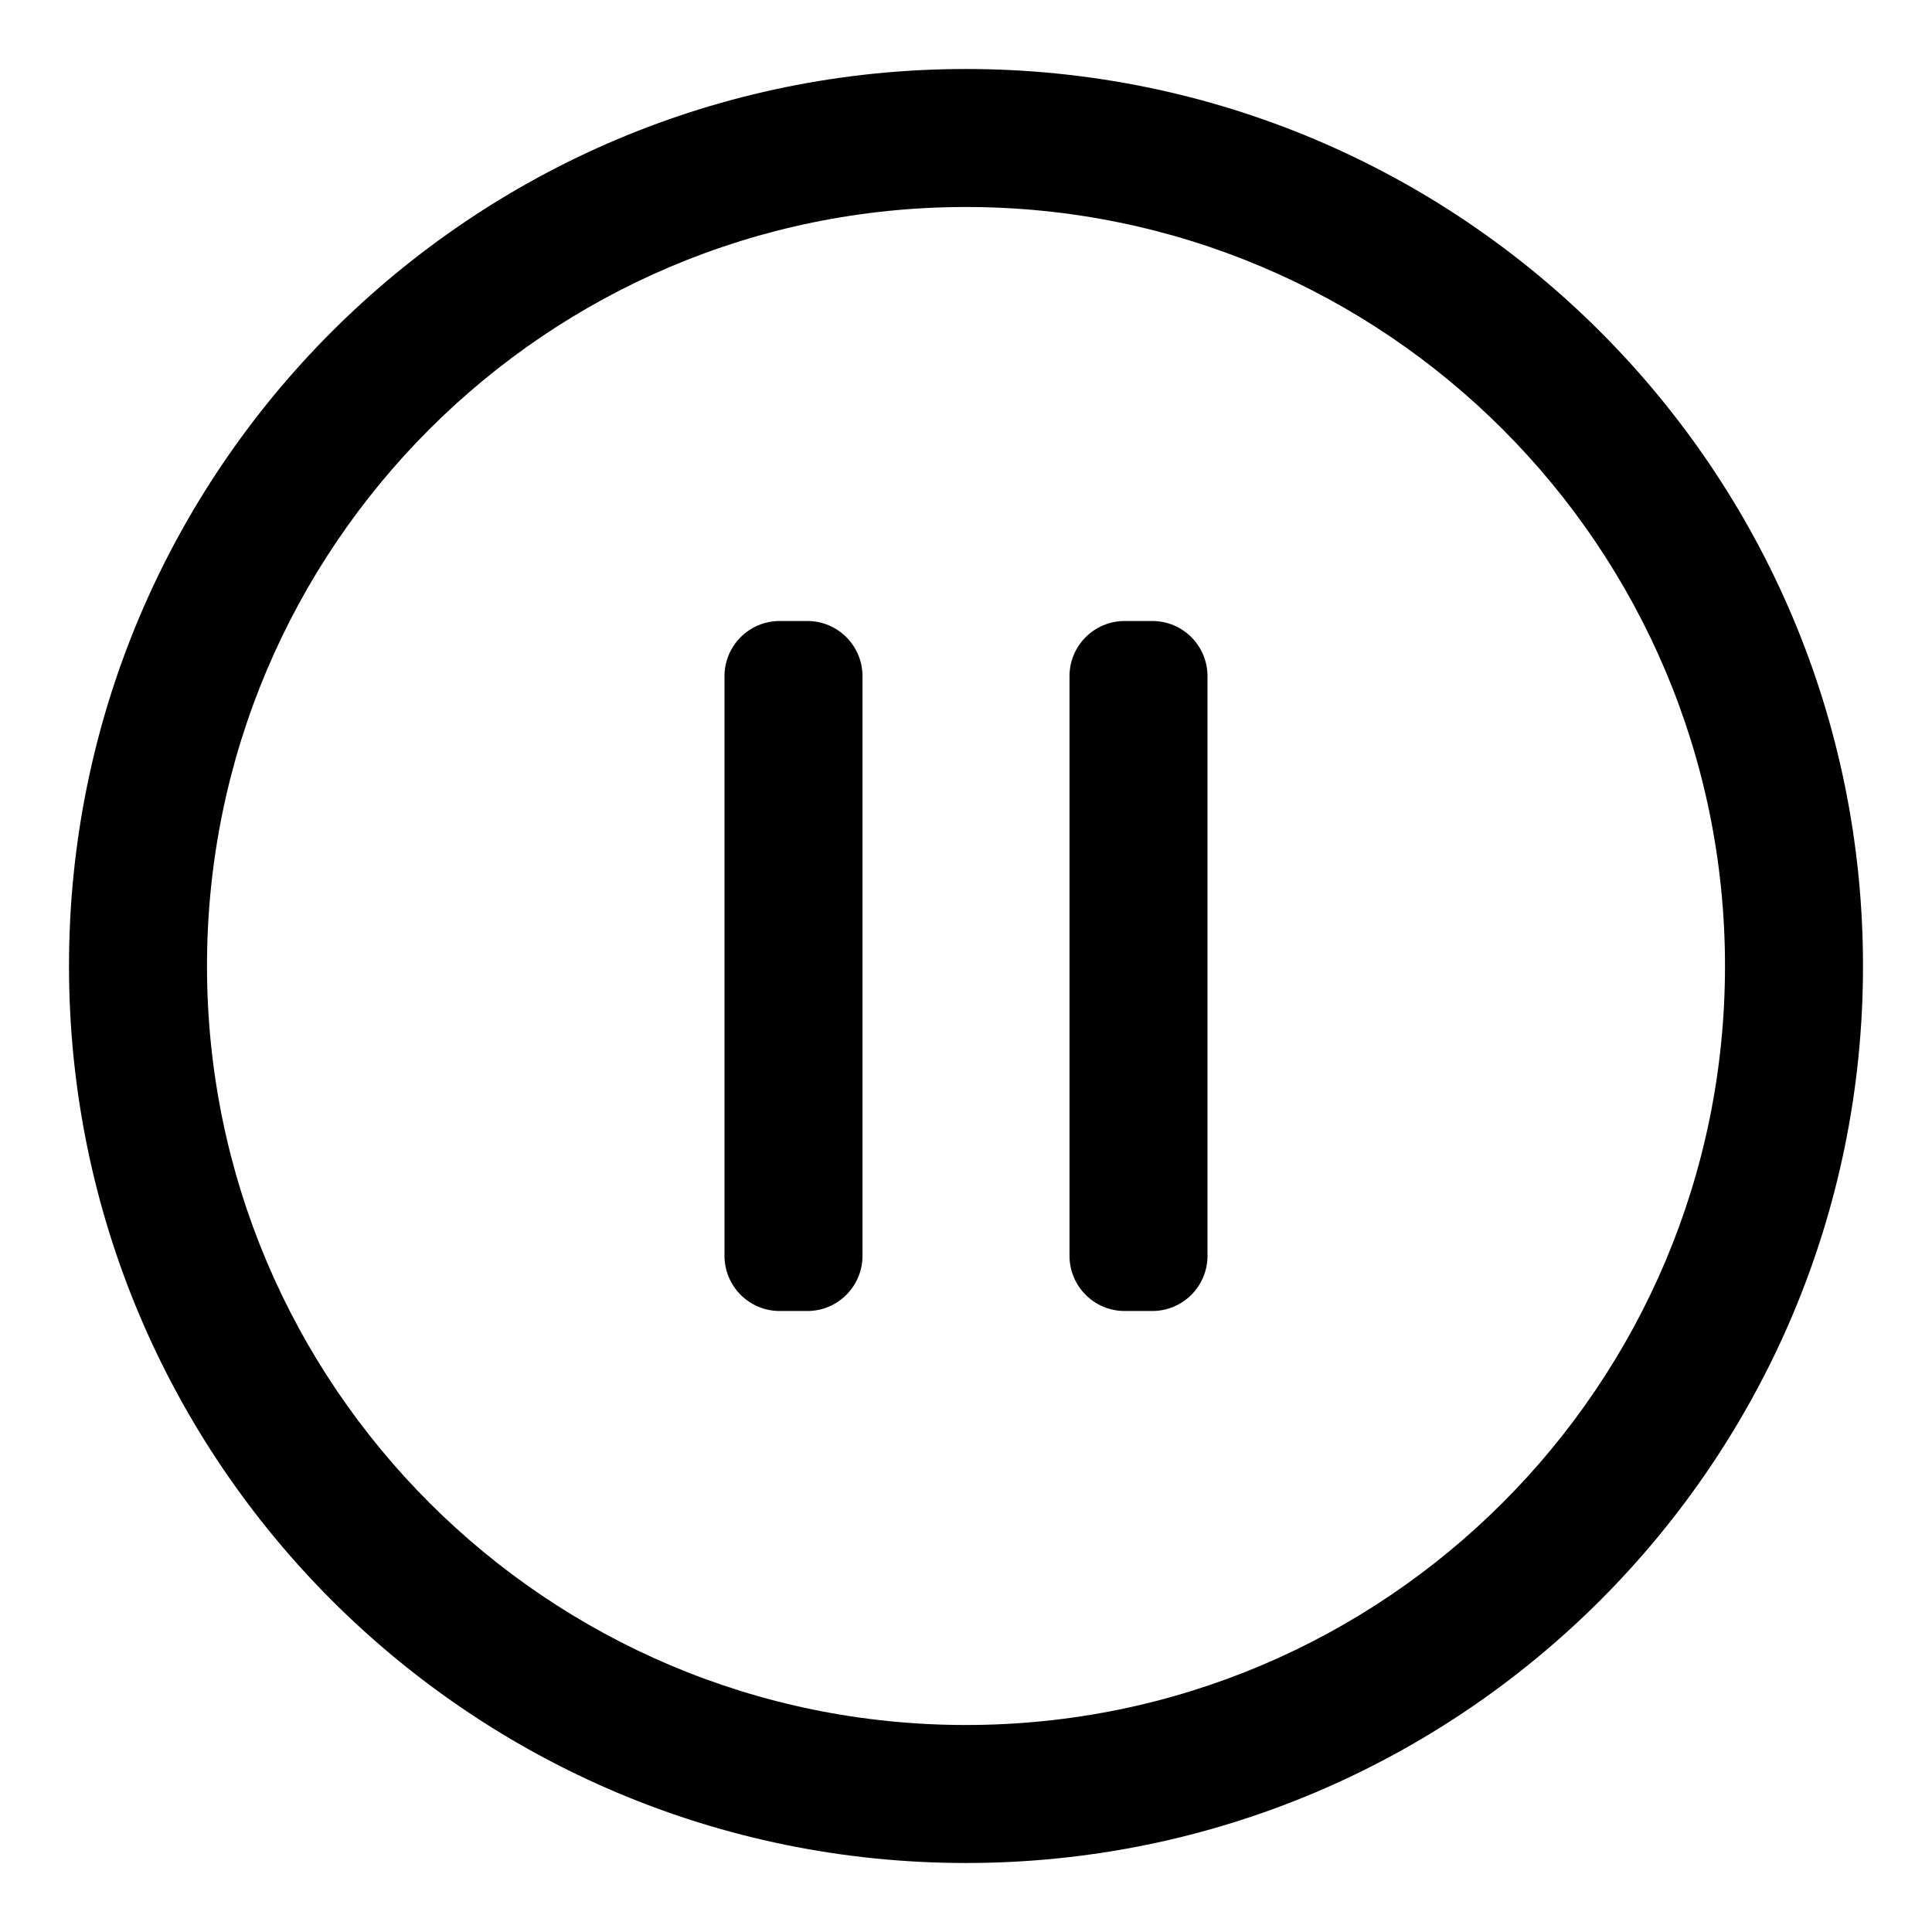
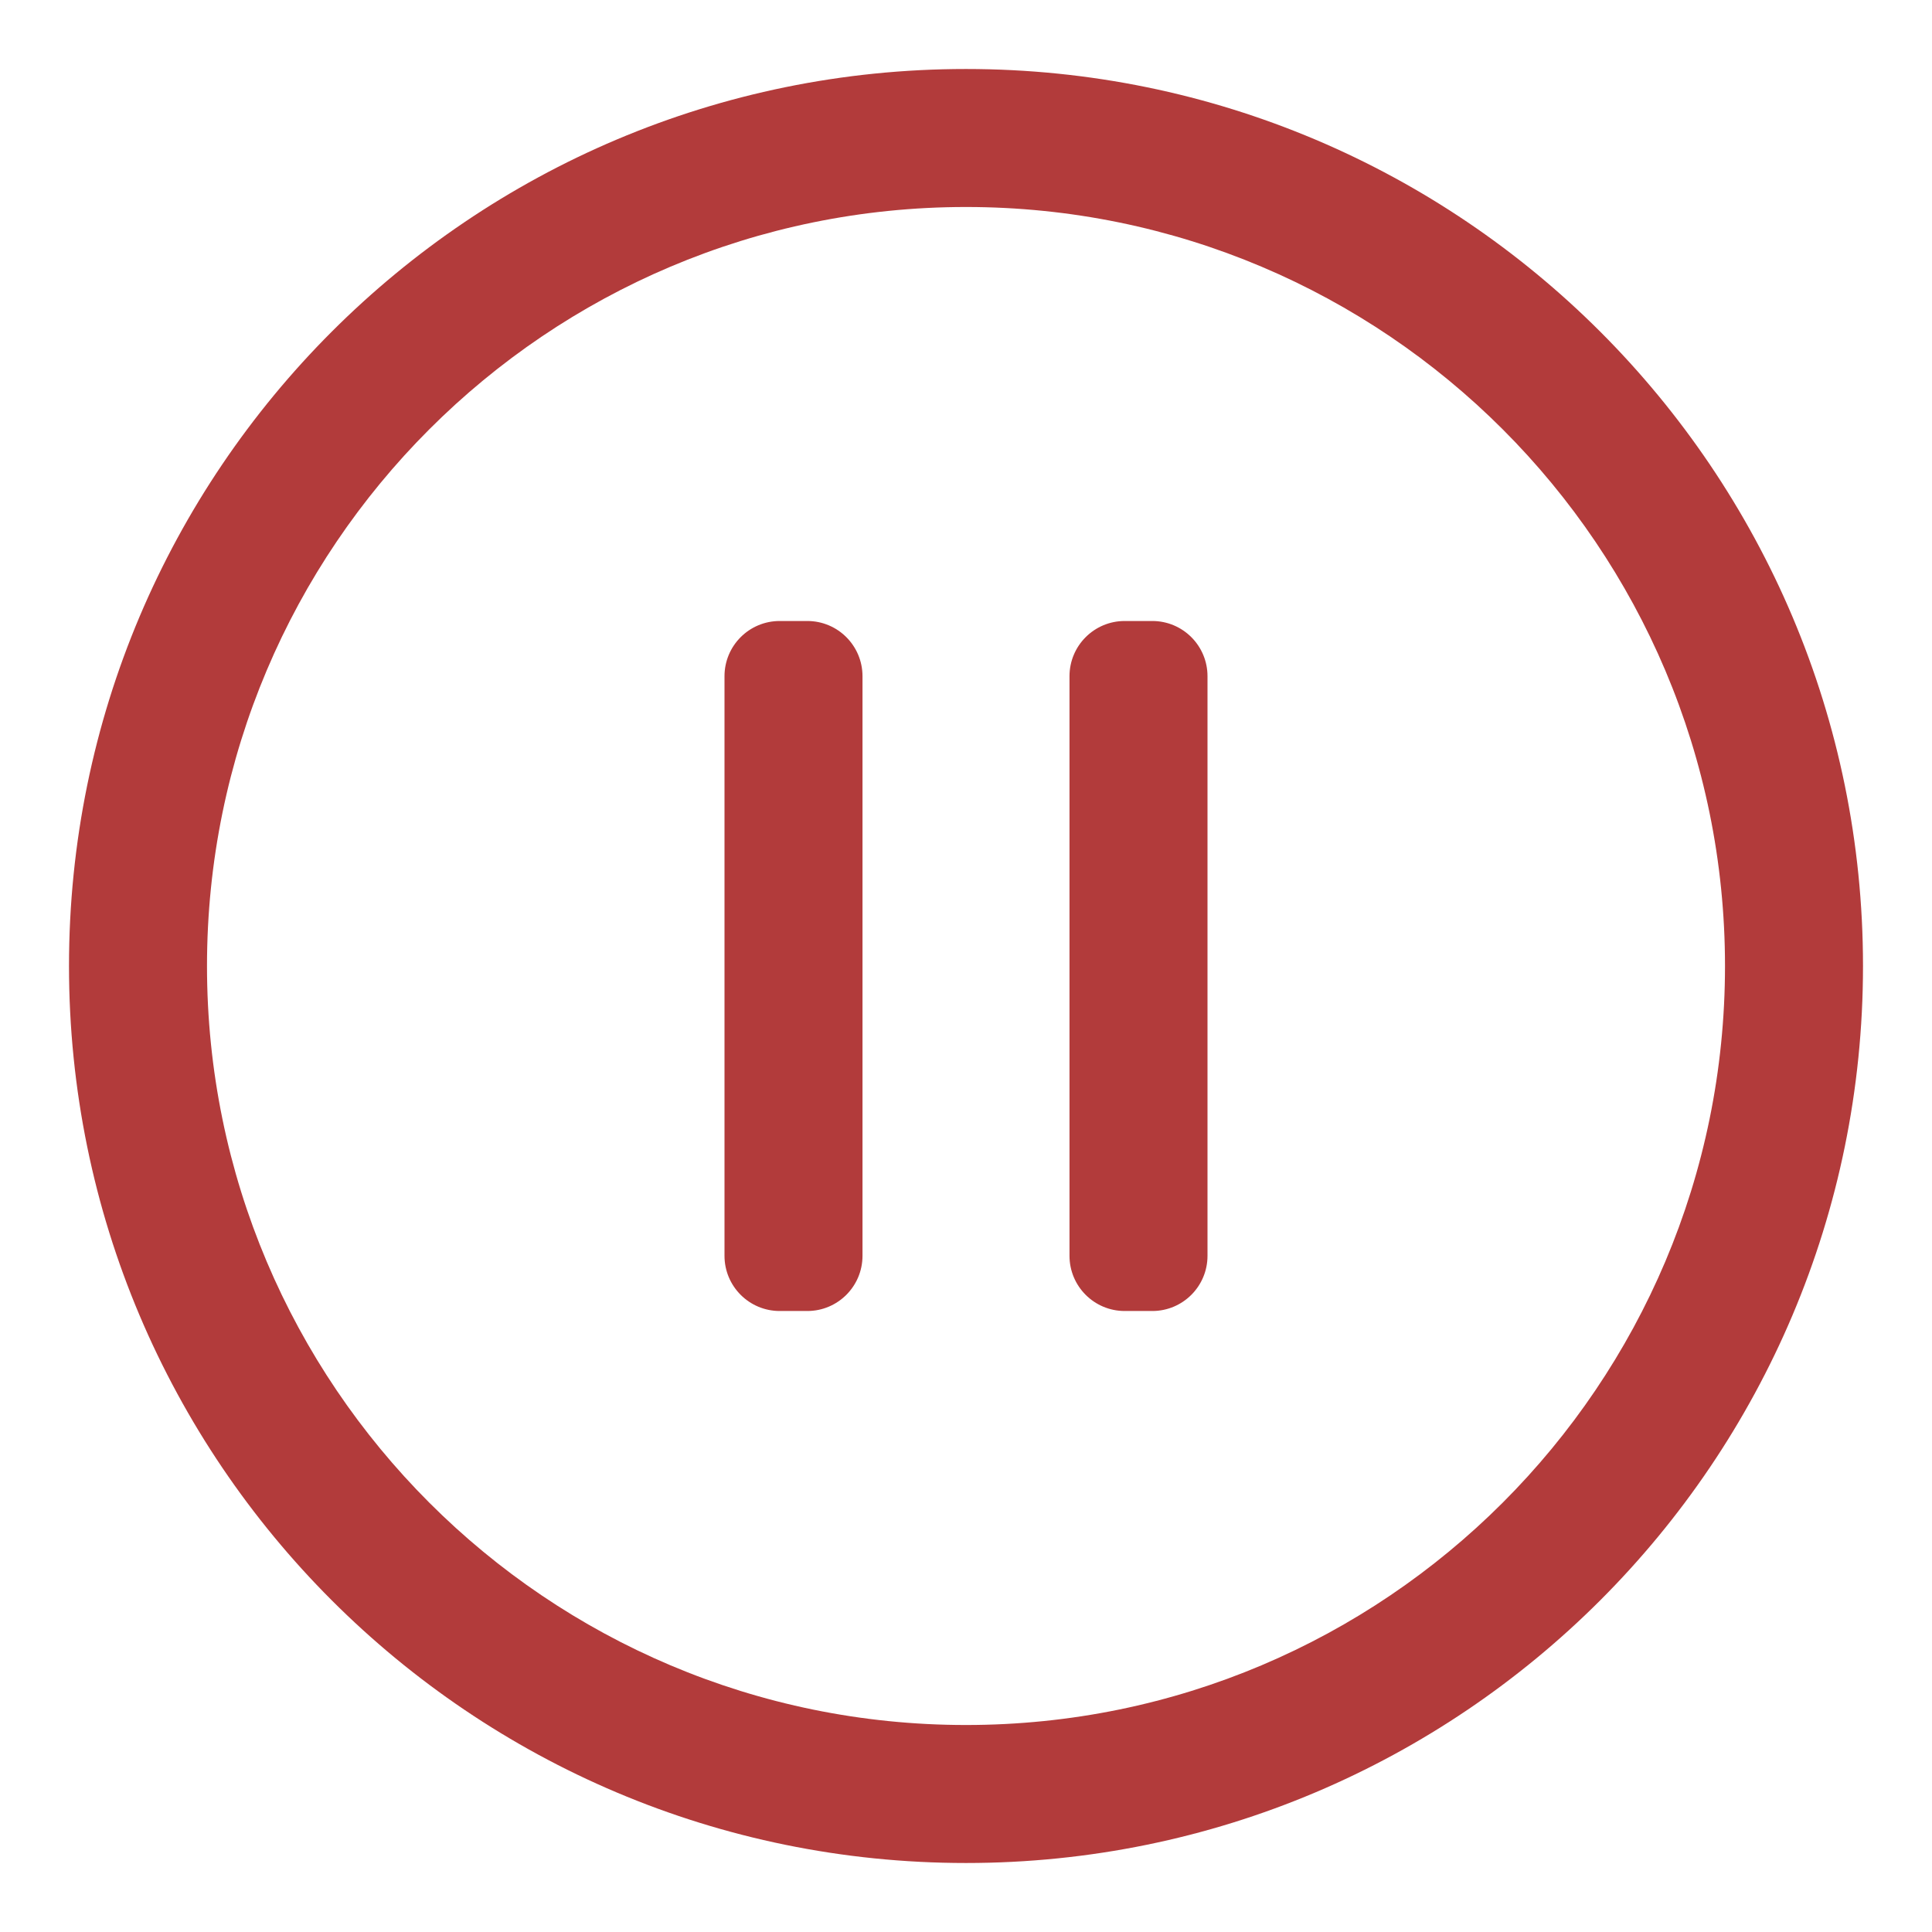
<svg xmlns="http://www.w3.org/2000/svg" width="800px" height="800px" viewBox="0 0 28 28" fill="none">
-   <path d="M10.5 9.8C10.5 9.358 10.858 9 11.3 9H11.7C12.142 9 12.5 9.358 12.5 9.8V18.2C12.5 18.642 12.142 19 11.7 19H11.3C10.858 19 10.5 18.642 10.5 18.2V9.8Z" fill="#000000" />
-   <path d="M16.3 9C15.858 9 15.5 9.358 15.5 9.8V18.2C15.5 18.642 15.858 19 16.3 19H16.7C17.142 19 17.5 18.642 17.5 18.2V9.8C17.5 9.358 17.142 9 16.7 9H16.3Z" fill="#000000" />
-   <path clip-rule="evenodd" d="M1 14C1 6.82 6.82 1 14 1C21.18 1 27 6.82 27 14C27 21.18 21.18 27 14 27C6.82 27 1 21.18 1 14ZM14 3C7.925 3 3 7.925 3 14C3 20.075 7.925 25 14 25C20.075 25 25 20.075 25 14C25 7.925 20.075 3 14 3Z" fill="#000000" fill-rule="evenodd" />
+   <path d="M10.5 9.8C10.5 9.358 10.858 9 11.3 9H11.7C12.142 9 12.5 9.358 12.5 9.8V18.2C12.5 18.642 12.142 19 11.7 19H11.3C10.858 19 10.5 18.642 10.5 18.2V9.8Z" fill="#b23b3b" />
+   <path d="M16.3 9C15.858 9 15.5 9.358 15.5 9.8V18.2C15.5 18.642 15.858 19 16.3 19H16.7C17.142 19 17.5 18.642 17.5 18.2V9.8C17.5 9.358 17.142 9 16.7 9H16.3Z" fill="#b23b3b" />
+   <path clip-rule="evenodd" d="M1 14C1 6.82 6.82 1 14 1C21.18 1 27 6.82 27 14C27 21.18 21.18 27 14 27C6.82 27 1 21.18 1 14ZM14 3C7.925 3 3 7.925 3 14C3 20.075 7.925 25 14 25C20.075 25 25 20.075 25 14C25 7.925 20.075 3 14 3Z" fill="#b23b3b" fill-rule="evenodd" />
</svg>
